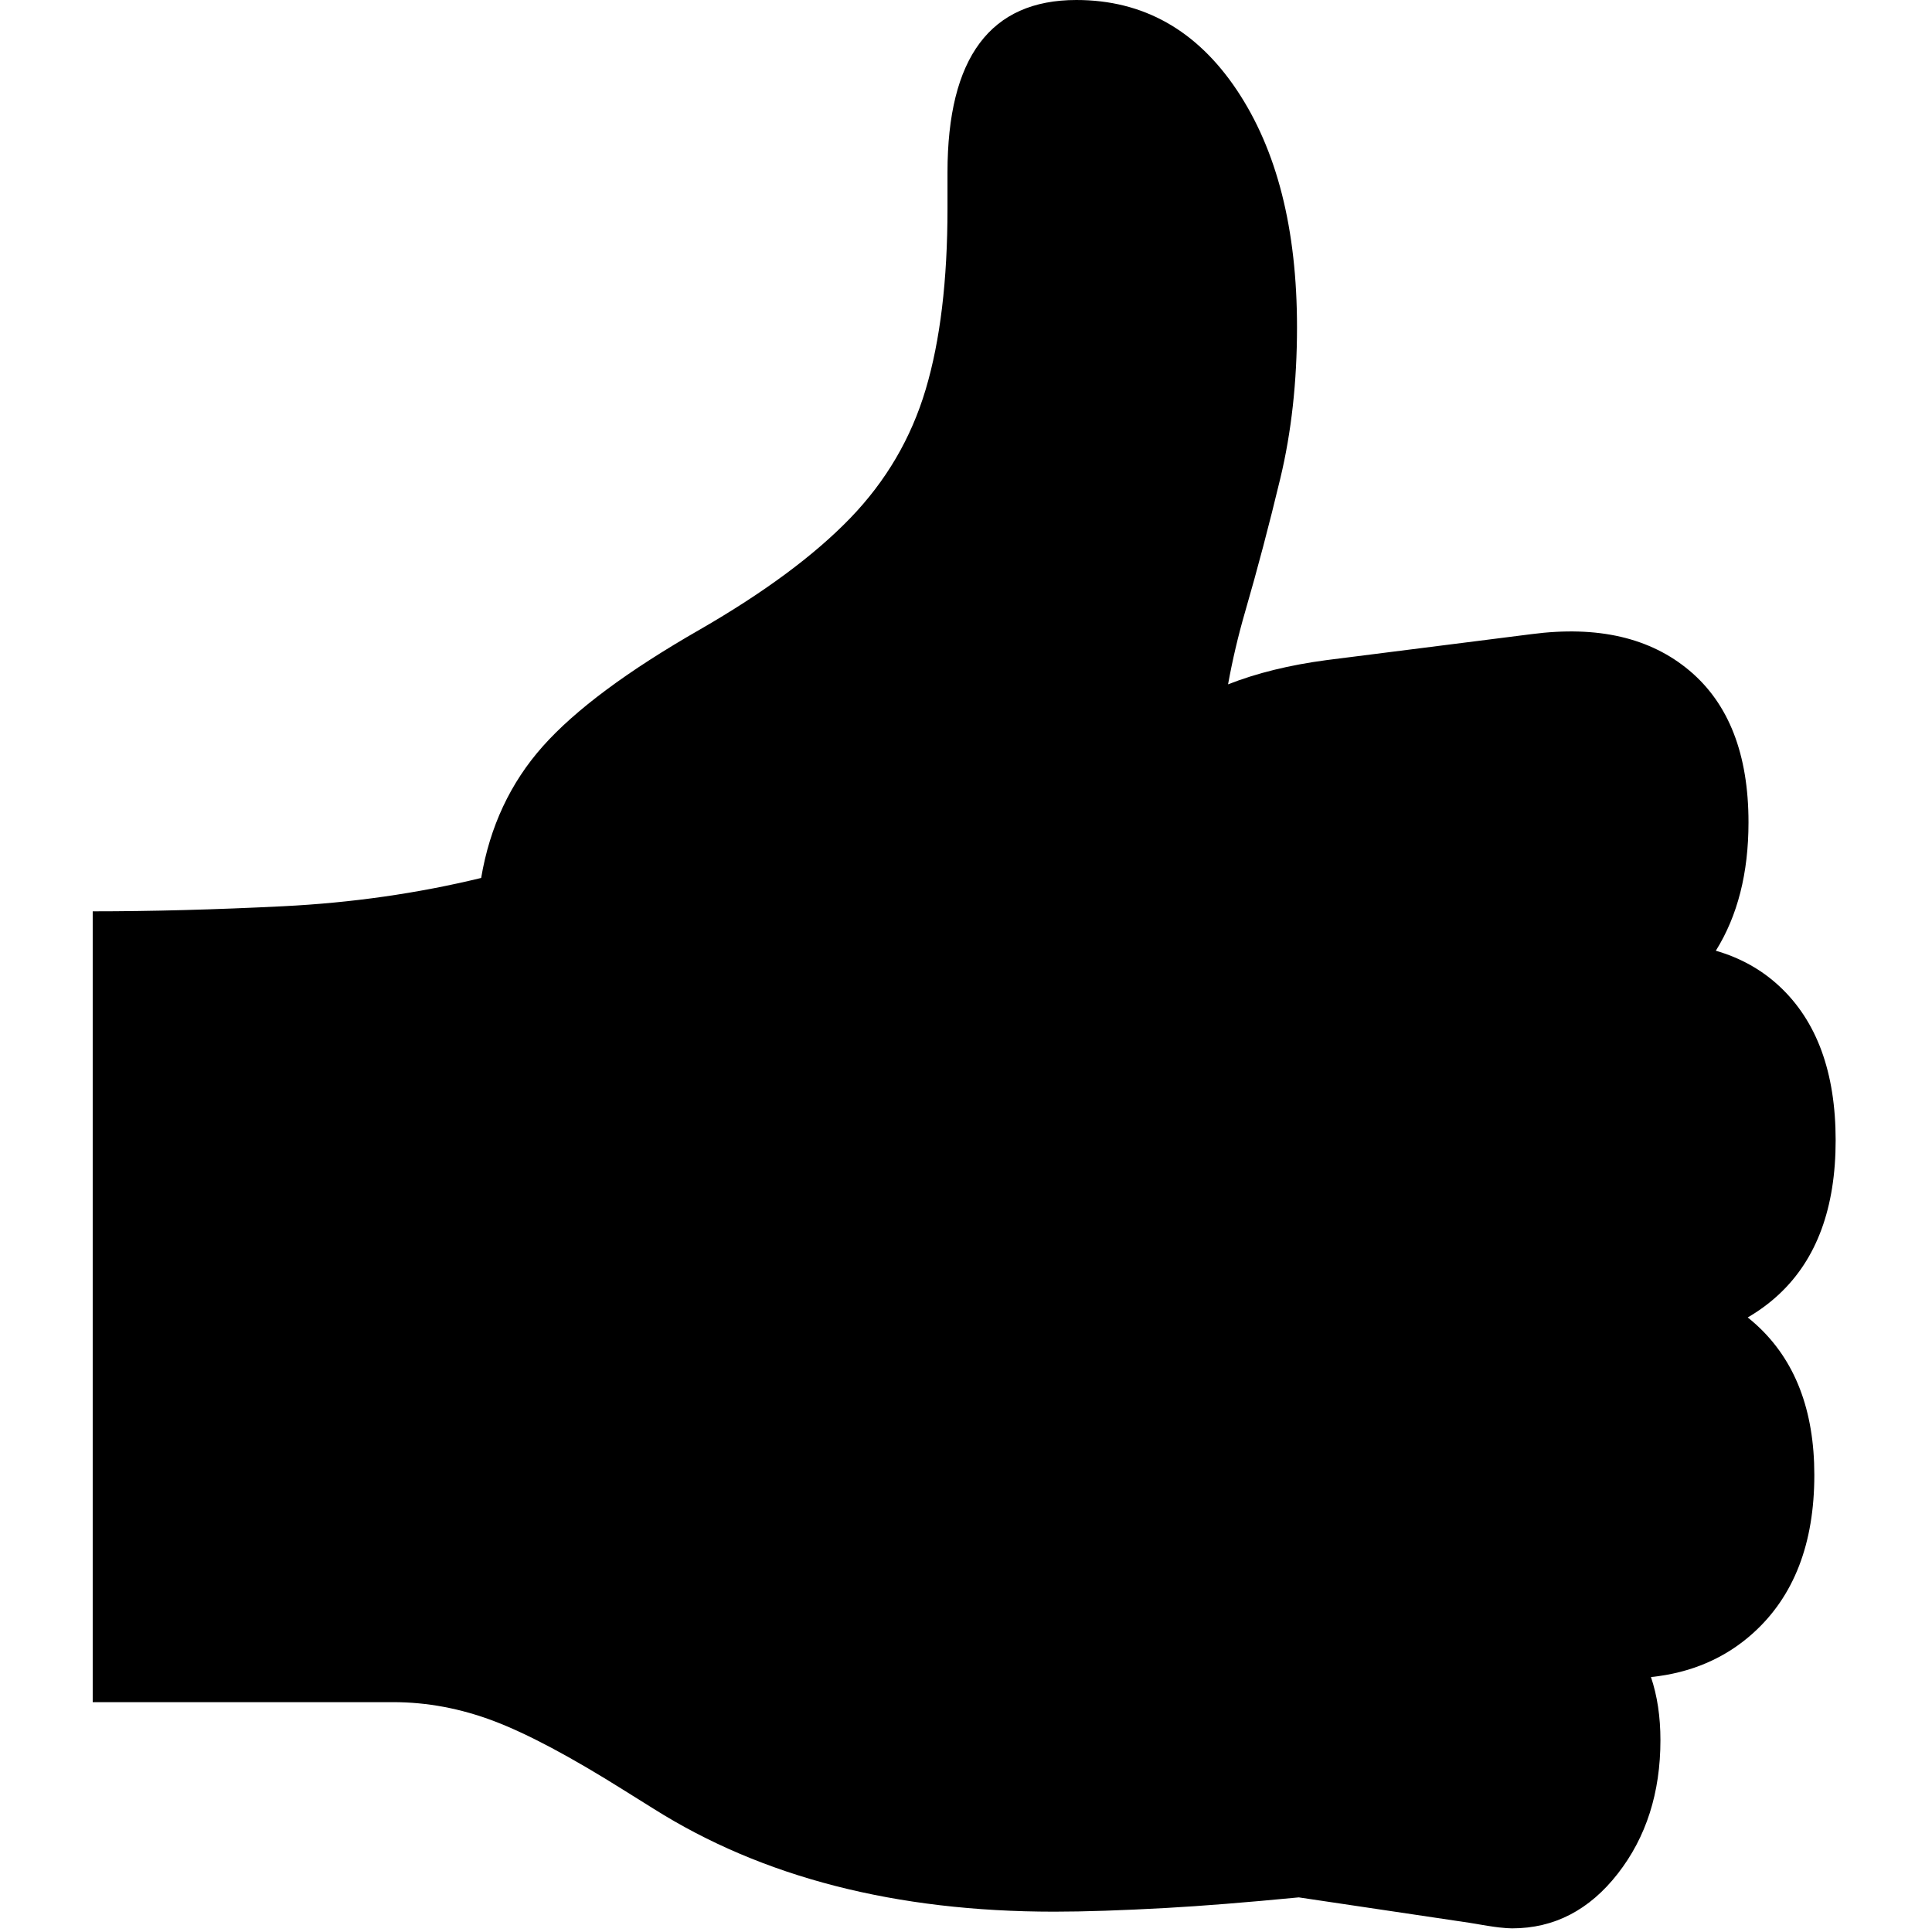
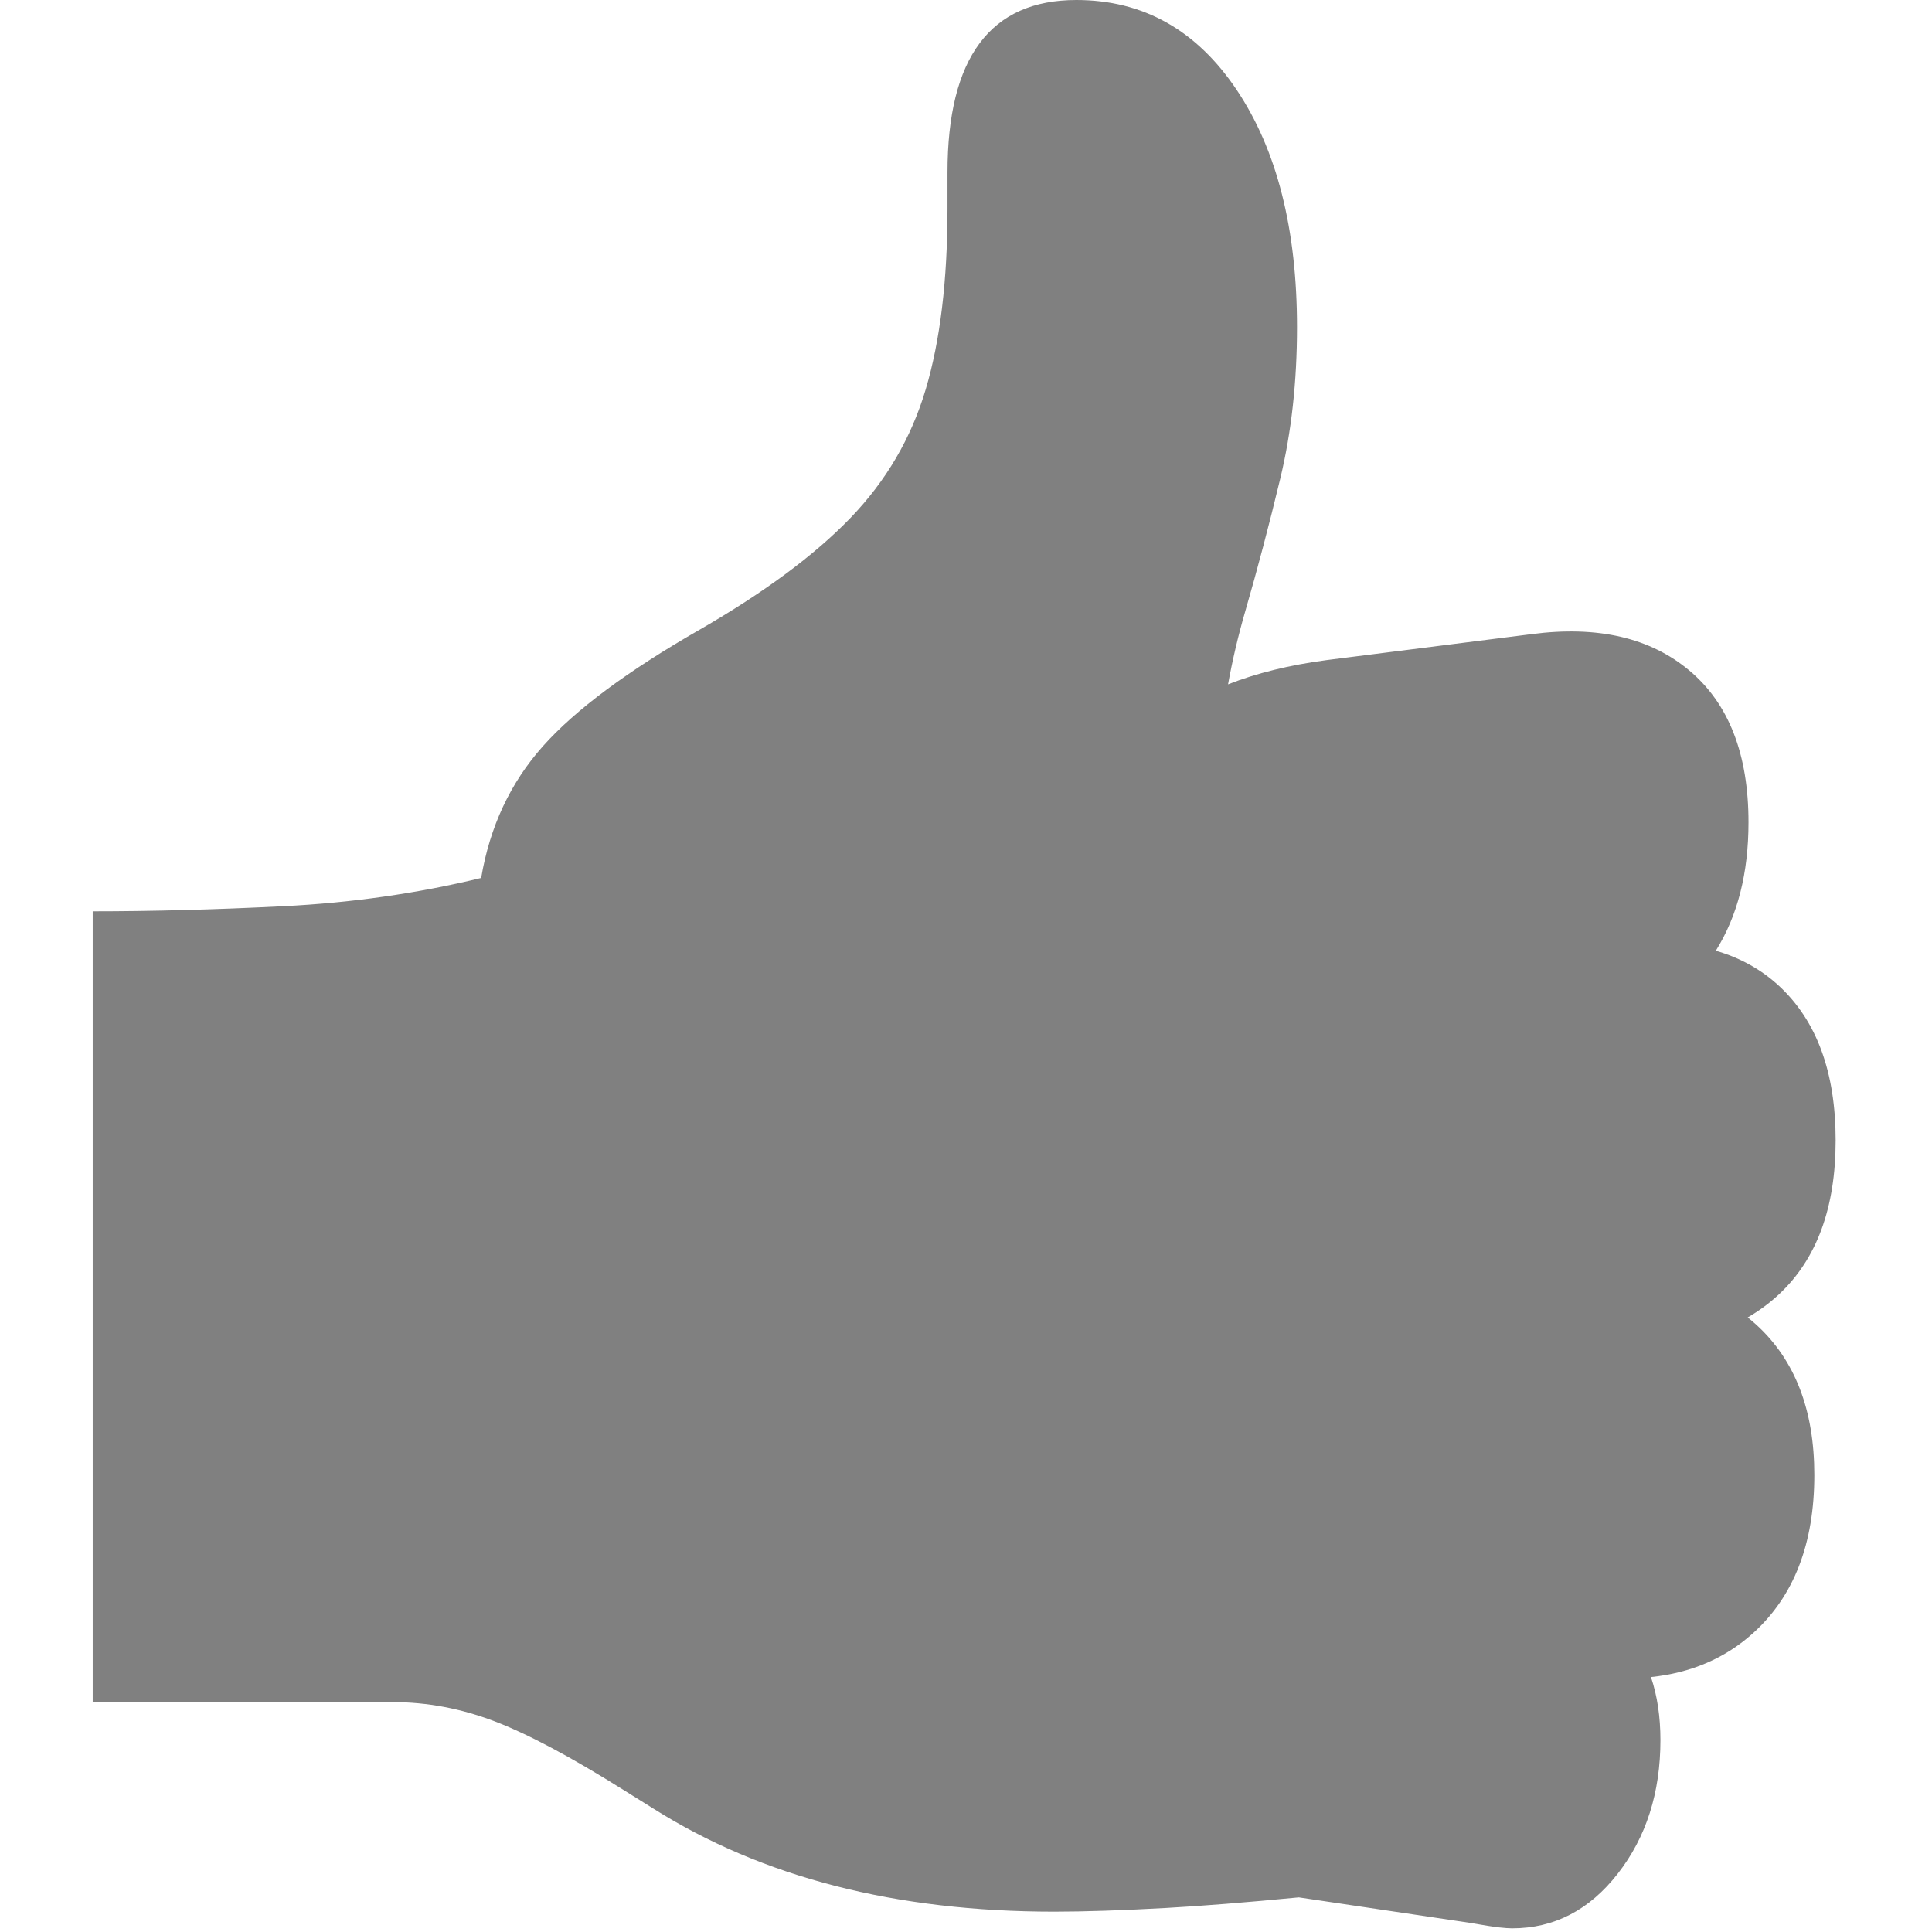
- <svg xmlns="http://www.w3.org/2000/svg" width="100%" height="100%" viewBox="0 0 284 284" version="1.1" xml:space="preserve" style="fill-rule:evenodd;clip-rule:evenodd;stroke-linejoin:round;stroke-miterlimit:2;">
+ <svg xmlns="http://www.w3.org/2000/svg" width="100%" height="100%" viewBox="0 0 284 284" version="1.1" xml:space="preserve" fill="#808080" style="fill-rule:evenodd;clip-rule:evenodd;stroke-linejoin:round;stroke-miterlimit:2;">
  <g transform="matrix(0.24,0,0,0.24,0,0)">
    <path d="M795.495,1162.13C763.06,1165.25 736.008,1167.41 714.34,1168.61C687.084,1170.12 664.181,1170.88 645.631,1170.88C548.72,1170.88 466.952,1149.87 400.326,1107.85L382.155,1096.5C349.599,1076.05 323.1,1061.95 302.657,1054.19C282.215,1046.43 261.584,1042.55 240.763,1042.55L56.784,1042.55L56.784,558.184C92.747,558.184 131.644,557.143 173.474,555.061C215.305,552.979 255.716,547.206 294.708,537.742C300.008,506.322 312.595,479.444 332.469,457.109C352.343,434.774 384.426,410.925 428.717,385.562C468.088,362.848 498.751,340.135 520.707,317.421C542.664,294.708 558.09,268.398 566.986,238.492C575.882,208.586 580.33,171.676 580.33,127.763L580.33,105.618C580.33,35.206 606.64,0 659.26,0C700.144,0 732.889,18.36 757.495,55.08C782.102,91.8 794.405,140.256 794.405,200.447C794.405,233.76 790.998,264.612 784.184,293.004C777.37,321.396 770.177,348.652 762.606,374.773C758.353,389.446 754.876,404.239 752.176,419.151C769.756,412.25 789.889,407.3 812.576,404.3L938.068,388.401C978.574,383.101 1010.85,390.578 1034.88,410.831C1058.92,431.083 1070.94,462.031 1070.94,503.672C1070.94,534.745 1064.27,560.961 1050.93,582.318C1065.9,586.641 1078.82,593.833 1089.68,603.895C1112.77,625.284 1124.32,656.799 1124.32,698.44C1124.32,739.703 1112.77,771.124 1089.68,792.701C1083.88,798.12 1077.47,802.858 1070.46,806.916C1072.28,808.367 1074.05,809.875 1075.77,811.44C1099.43,833.018 1111.26,863.681 1111.26,903.43C1111.26,945.45 1098.77,977.722 1073.78,1000.25C1056.72,1015.63 1035.86,1024.61 1011.2,1027.19C1015.06,1038.6 1017,1051.48 1017,1065.83C1017,1098.01 1008.29,1125.27 990.877,1147.6C973.463,1169.93 951.885,1181.1 926.143,1181.1C924.25,1181.1 921.601,1180.91 918.194,1180.54C914.786,1180.16 908.73,1179.21 900.023,1177.69L795.495,1162.13Z" />
  </g>
</svg>
